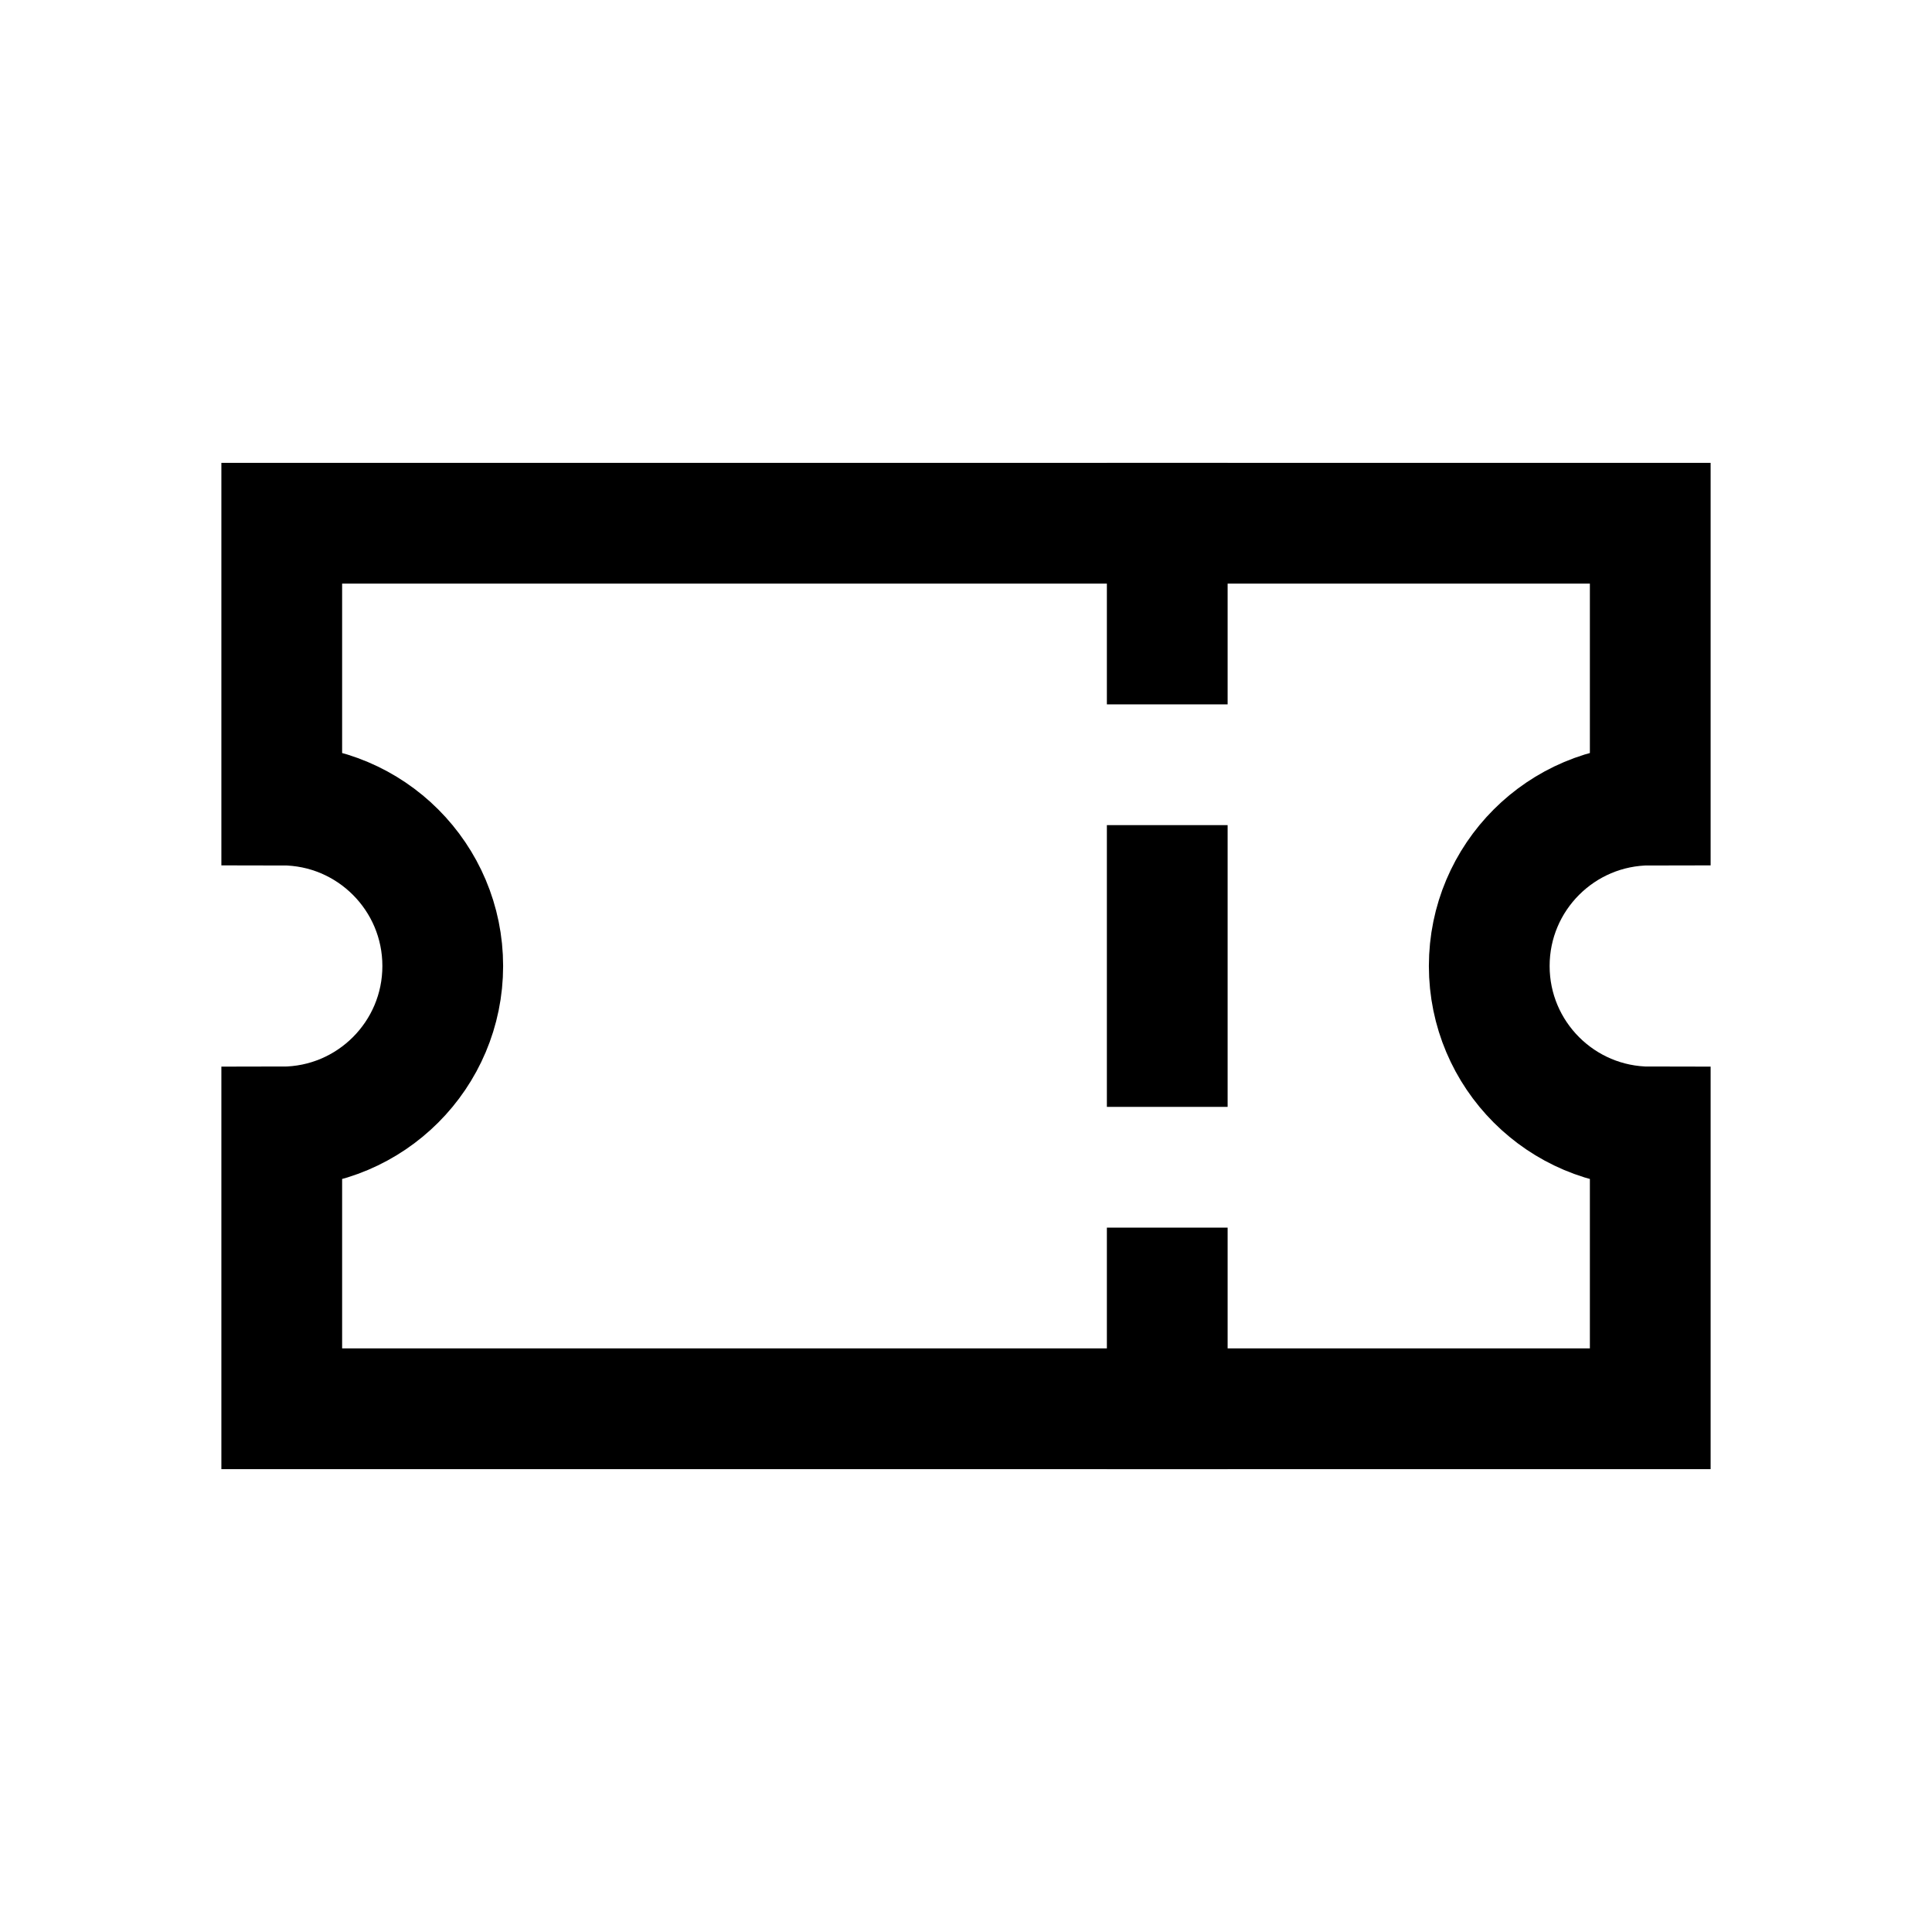
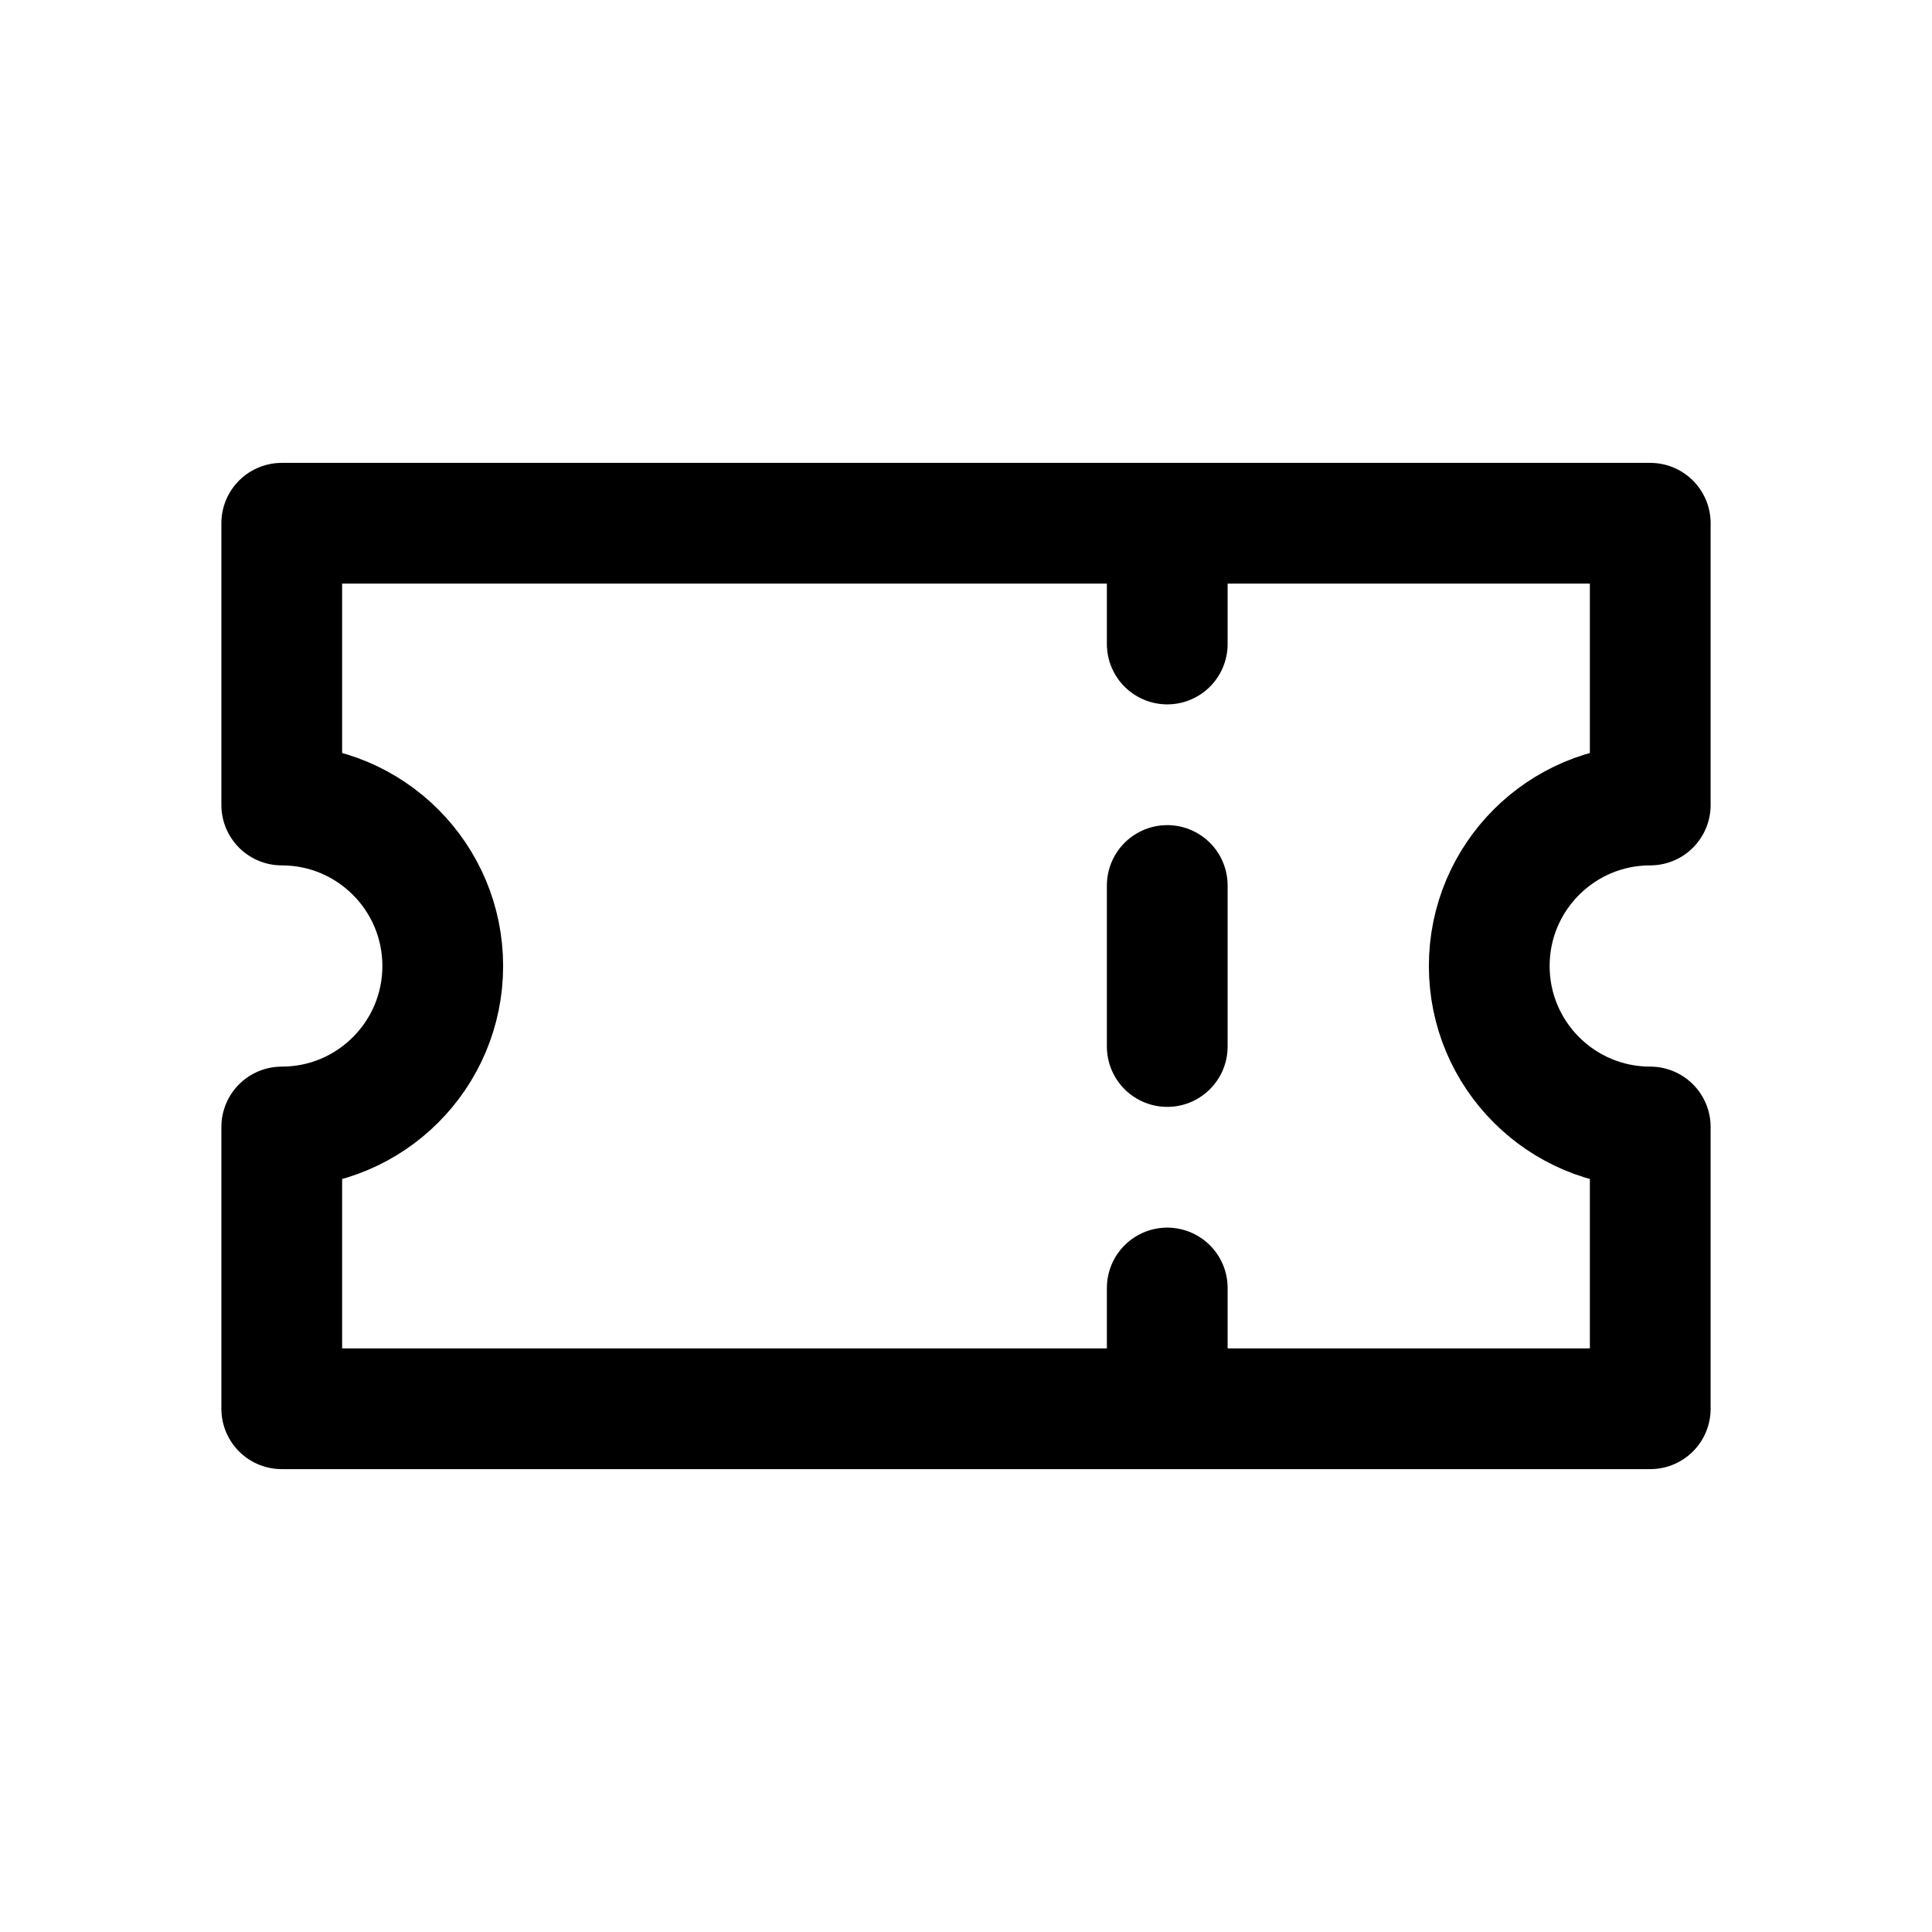
- <svg xmlns="http://www.w3.org/2000/svg" viewBox="0 0 24 24" width="24" height="24" fill="none" stroke="currentColor" stroke-width="1.5" stroke-linecap="square" stroke-linejoin="miter">
+ <svg xmlns="http://www.w3.org/2000/svg" viewBox="0 0 24 24" width="24" height="24" fill="none" stroke="currentColor" stroke-width="1.5" stroke-linecap="round" stroke-linejoin="round">
  <path d="M3.5 6.5H20.5V10a2 2 0 0 0 0 4V17.5H3.5V14a2 2 0 0 0 0-4Z" />
  <path d="M14.5 6.5V8M14.5 11V13M14.5 16V17.5" />
</svg>
